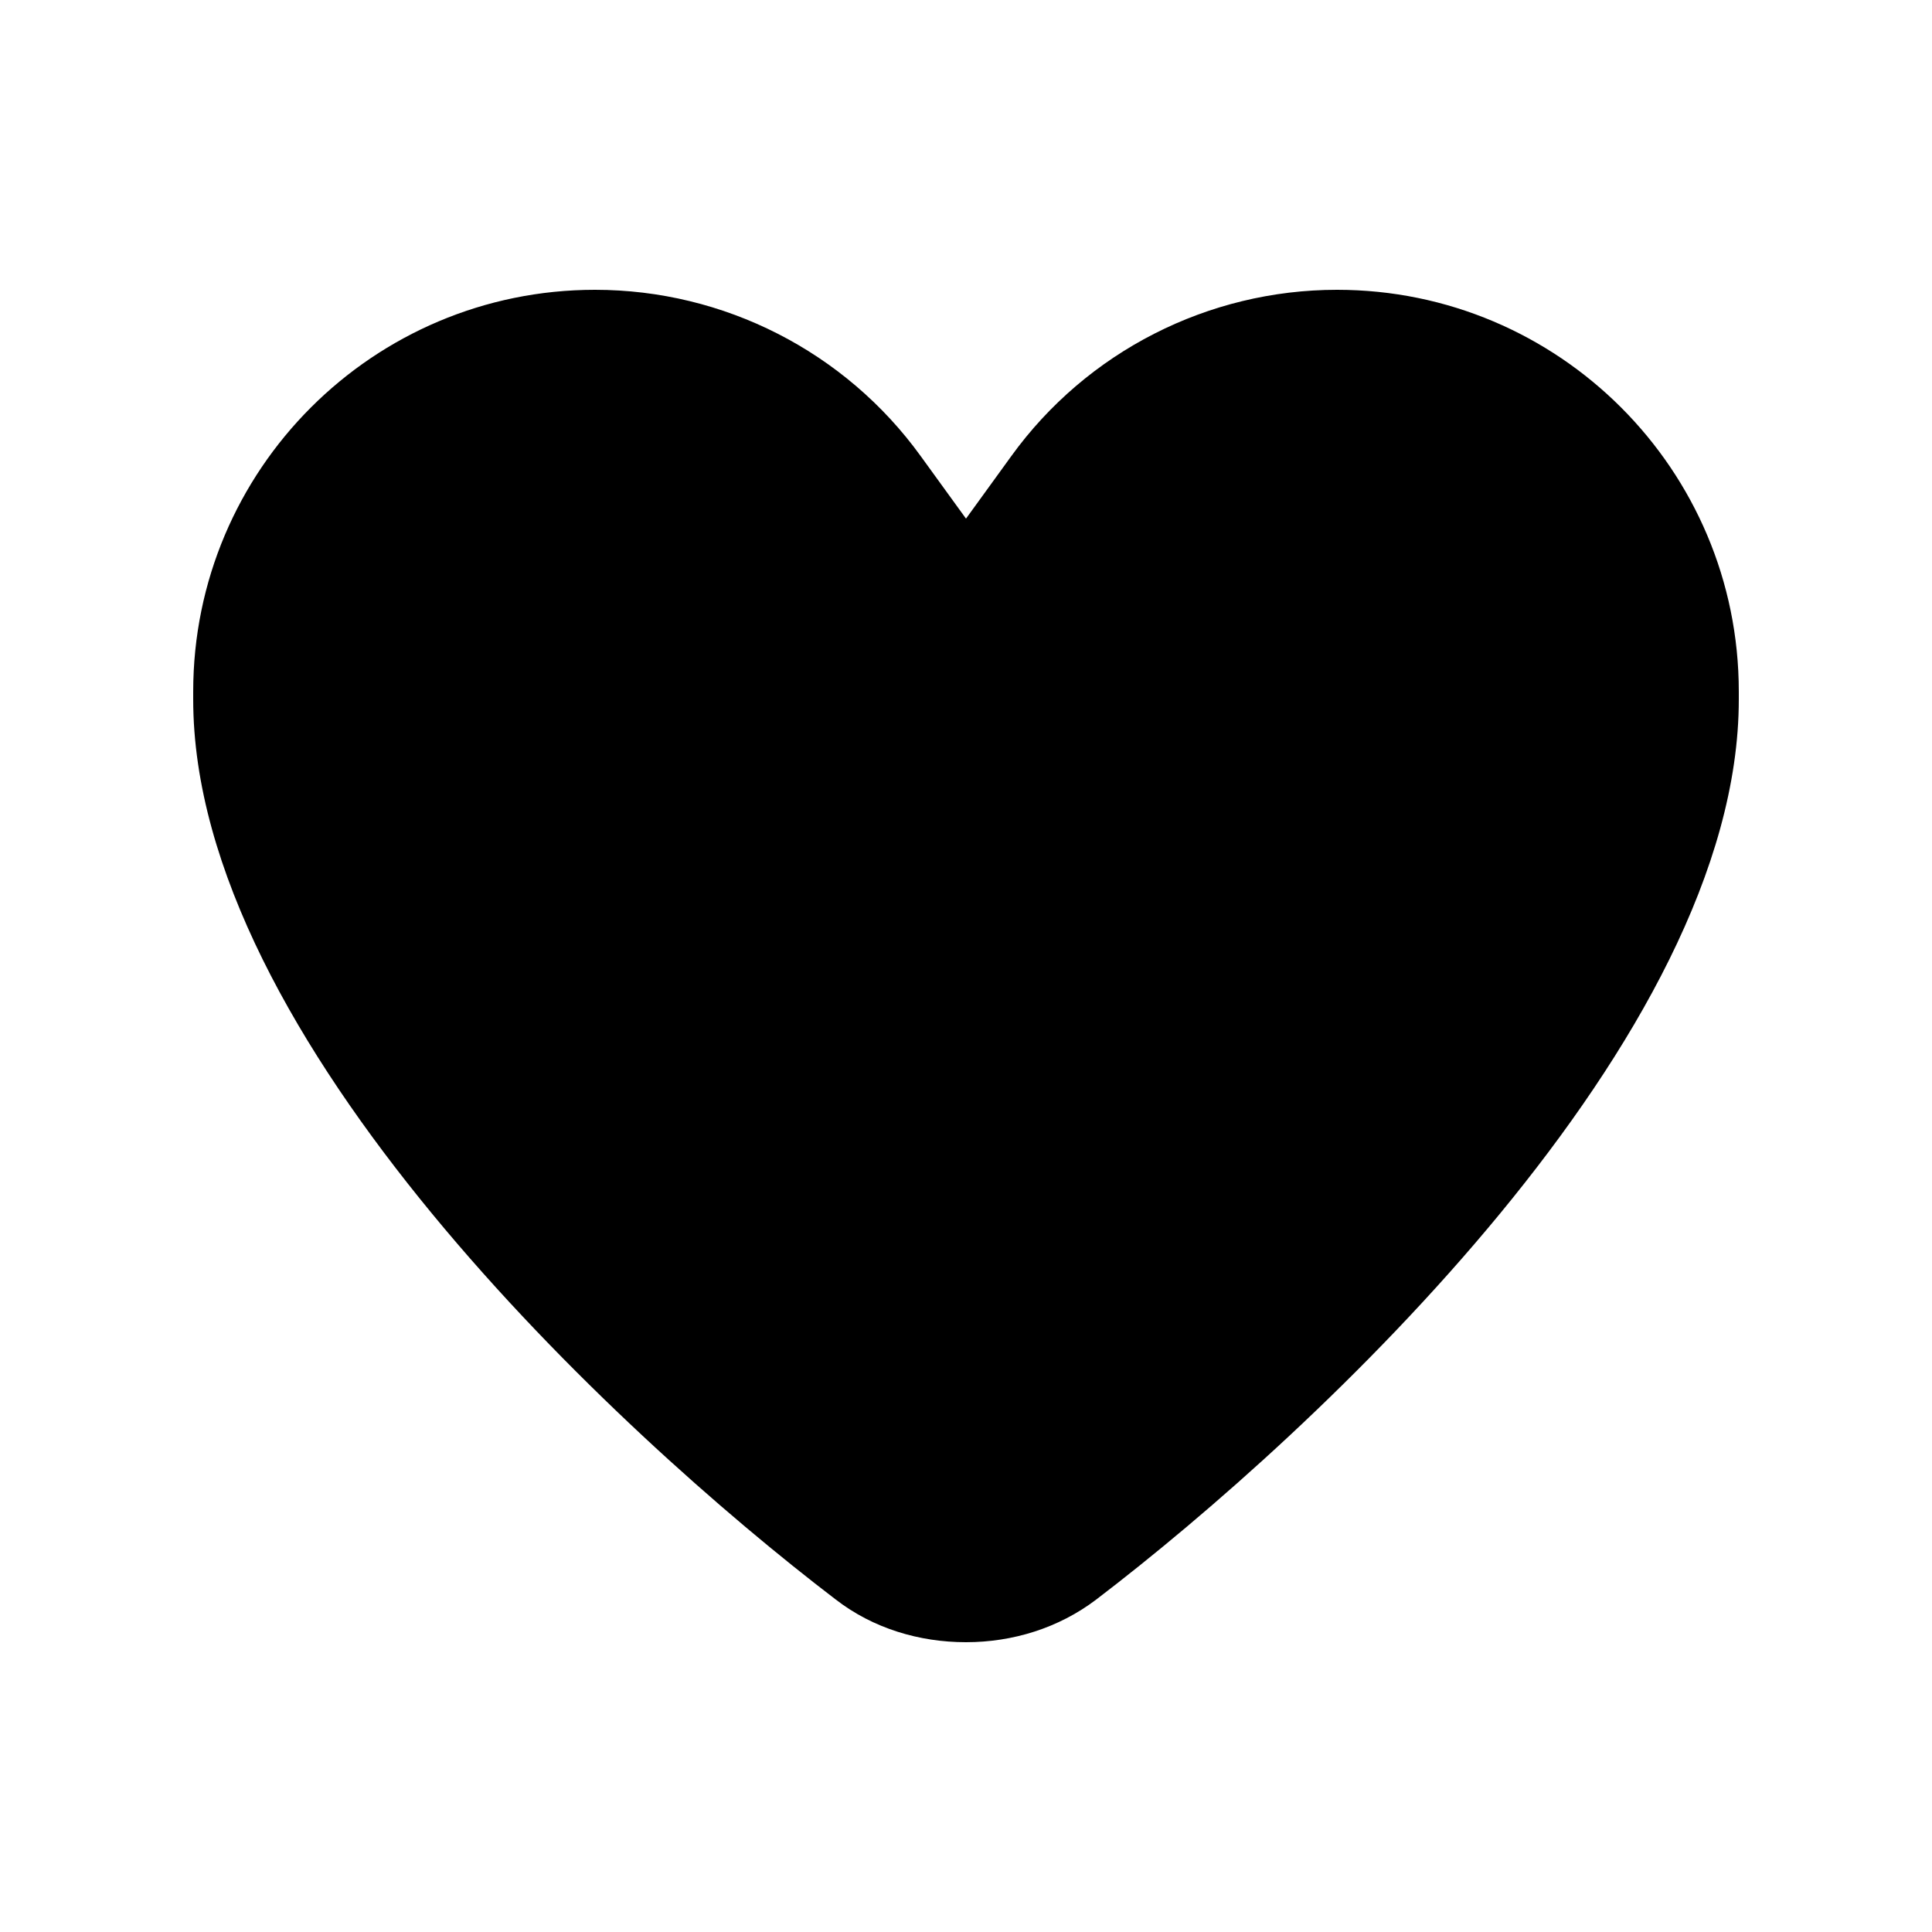
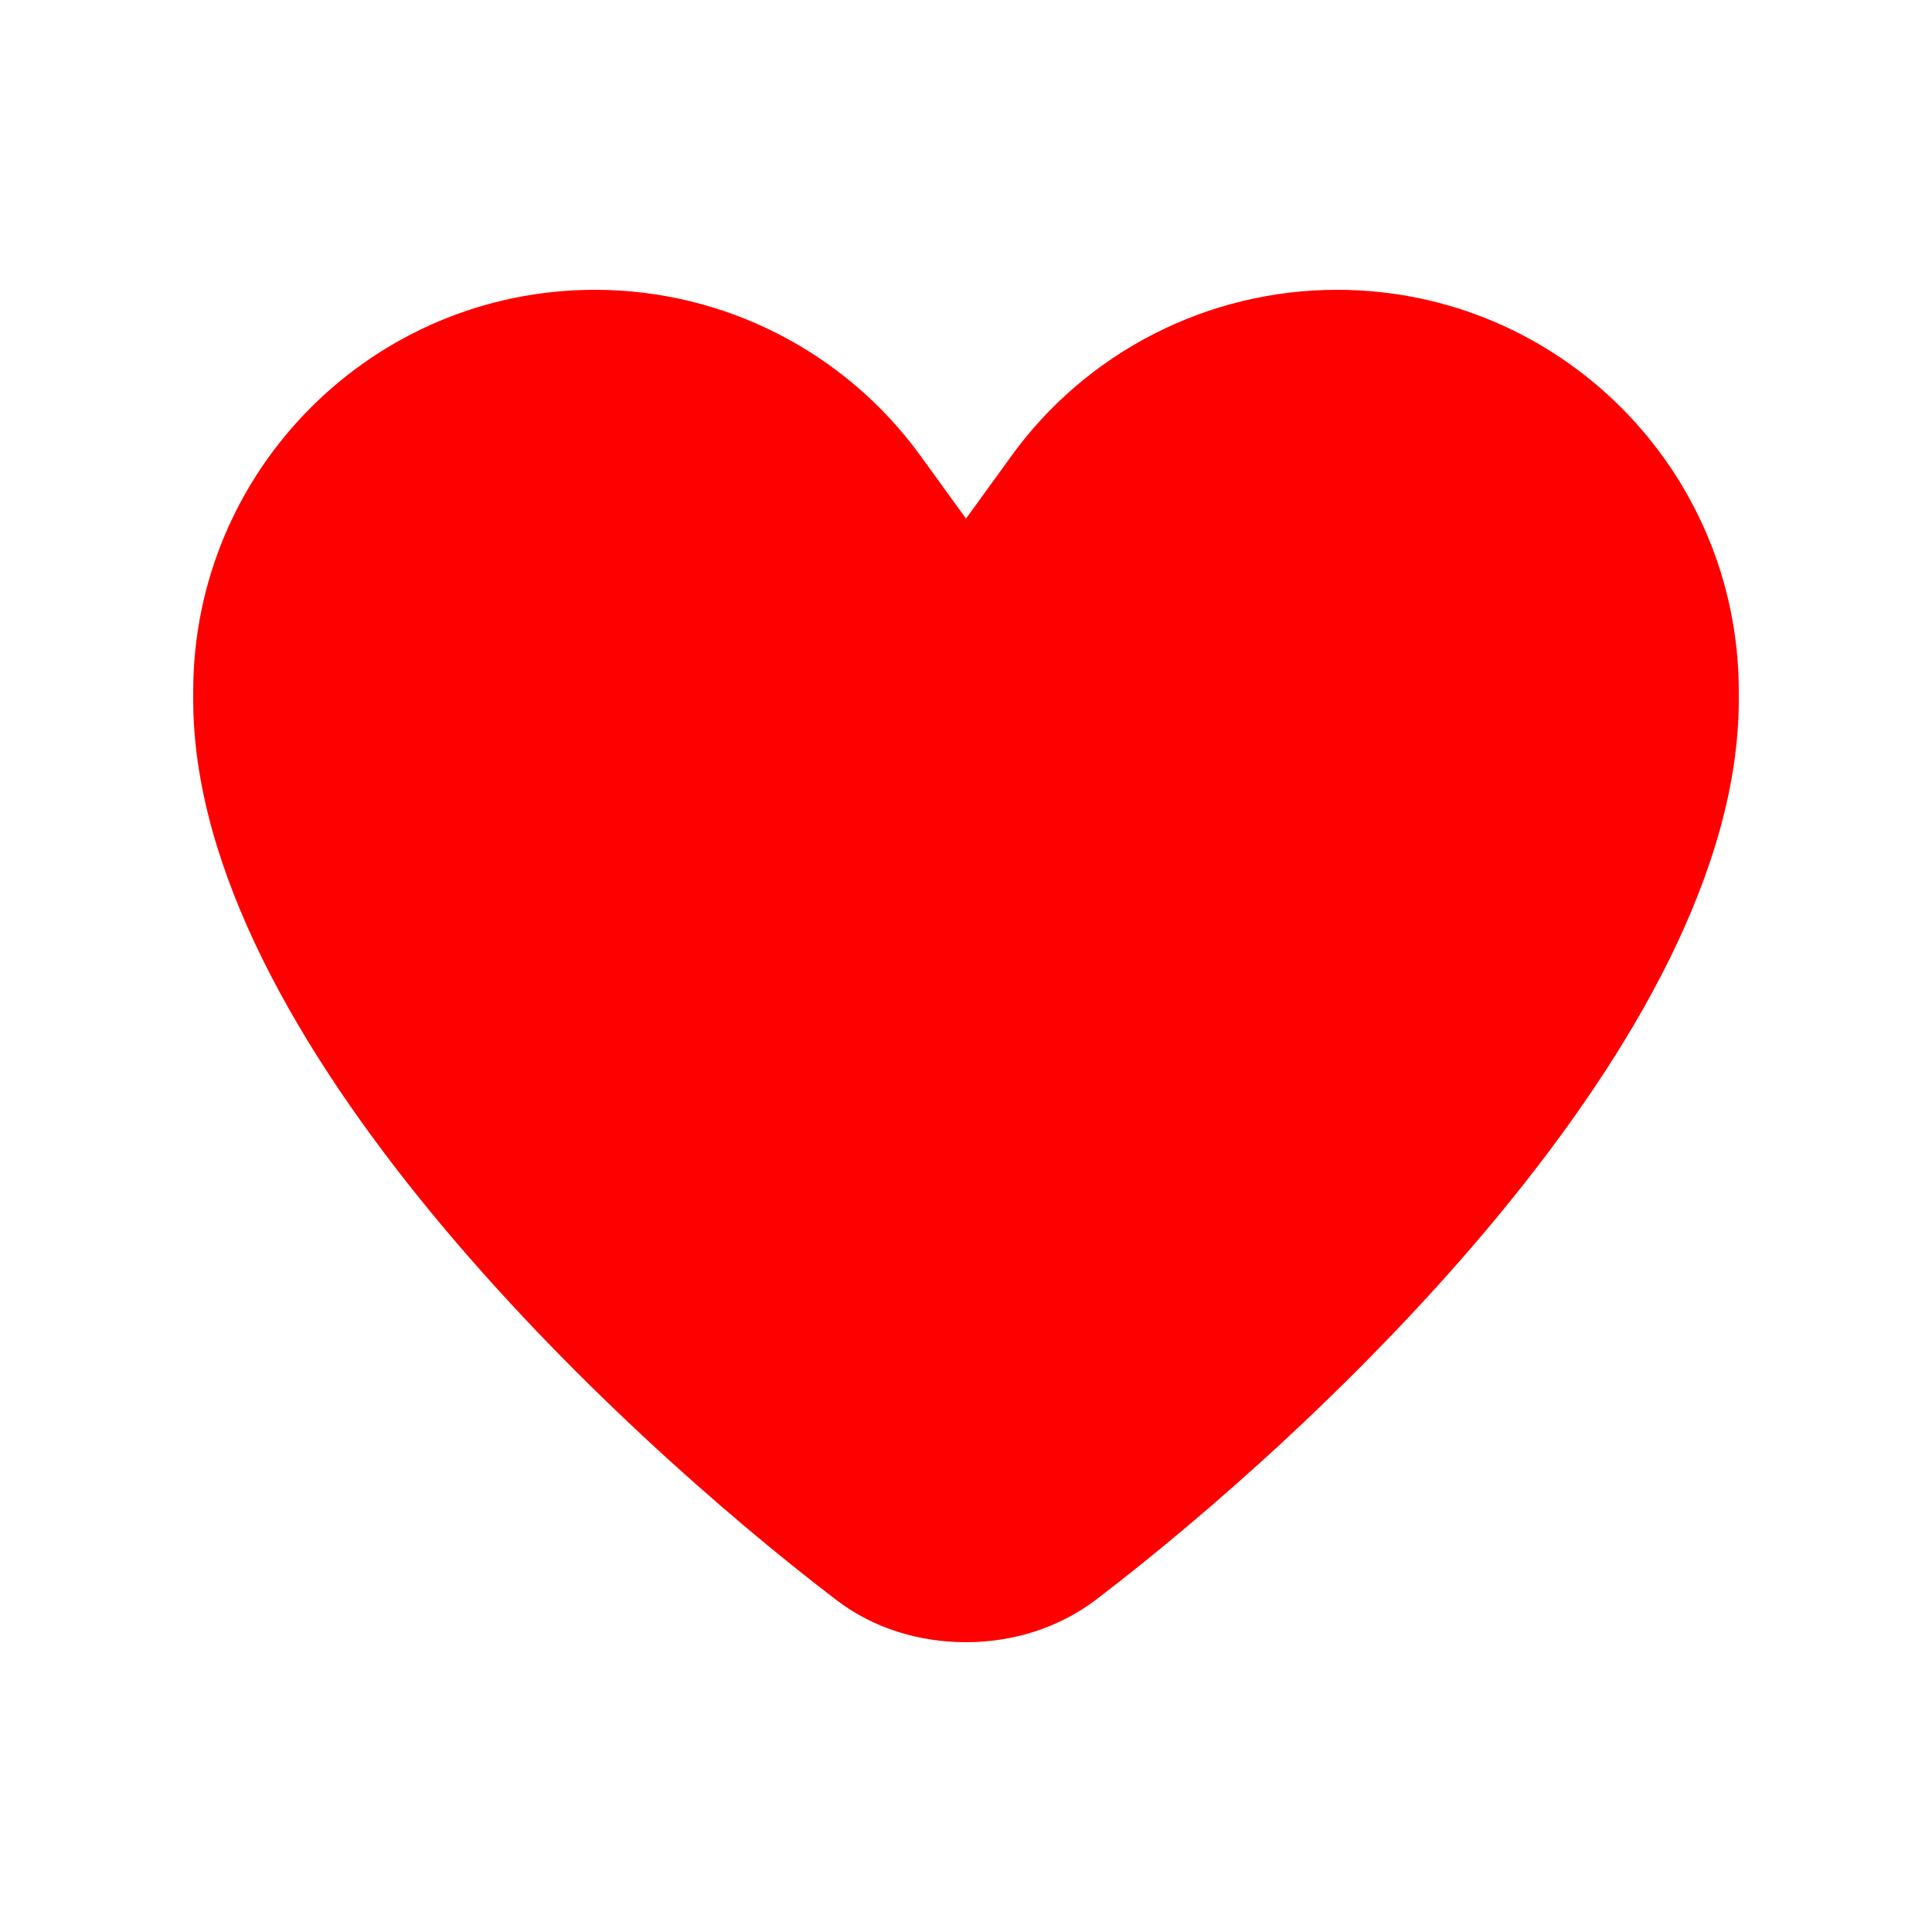
<svg xmlns="http://www.w3.org/2000/svg" viewBox="0 0 640 640">
-   <path d="M305 151.1L320 171.8L335 151.1C360 116.5 400.2 96 442.9 96C516.4 96 576 155.6 576 229.1L576 231.7C576 343.9 436.1 474.2 363.1 529.9C350.7 539.3 335.5 544 320 544C304.5 544 289.2 539.4 276.9 529.9C203.9 474.2 64 343.9 64 231.7L64 229.1C64 155.6 123.6 96 197.1 96C239.8 96 280 116.5 305 151.1z" />
+   <path fill="red" d="M305 151.1L320 171.8L335 151.1C360 116.5 400.2 96 442.9 96C516.4 96 576 155.6 576 229.1L576 231.7C576 343.9 436.1 474.2 363.1 529.9C350.7 539.3 335.5 544 320 544C304.5 544 289.2 539.4 276.9 529.9C203.9 474.2 64 343.9 64 231.7L64 229.1C64 155.6 123.6 96 197.1 96C239.8 96 280 116.5 305 151.1z" />
</svg>
